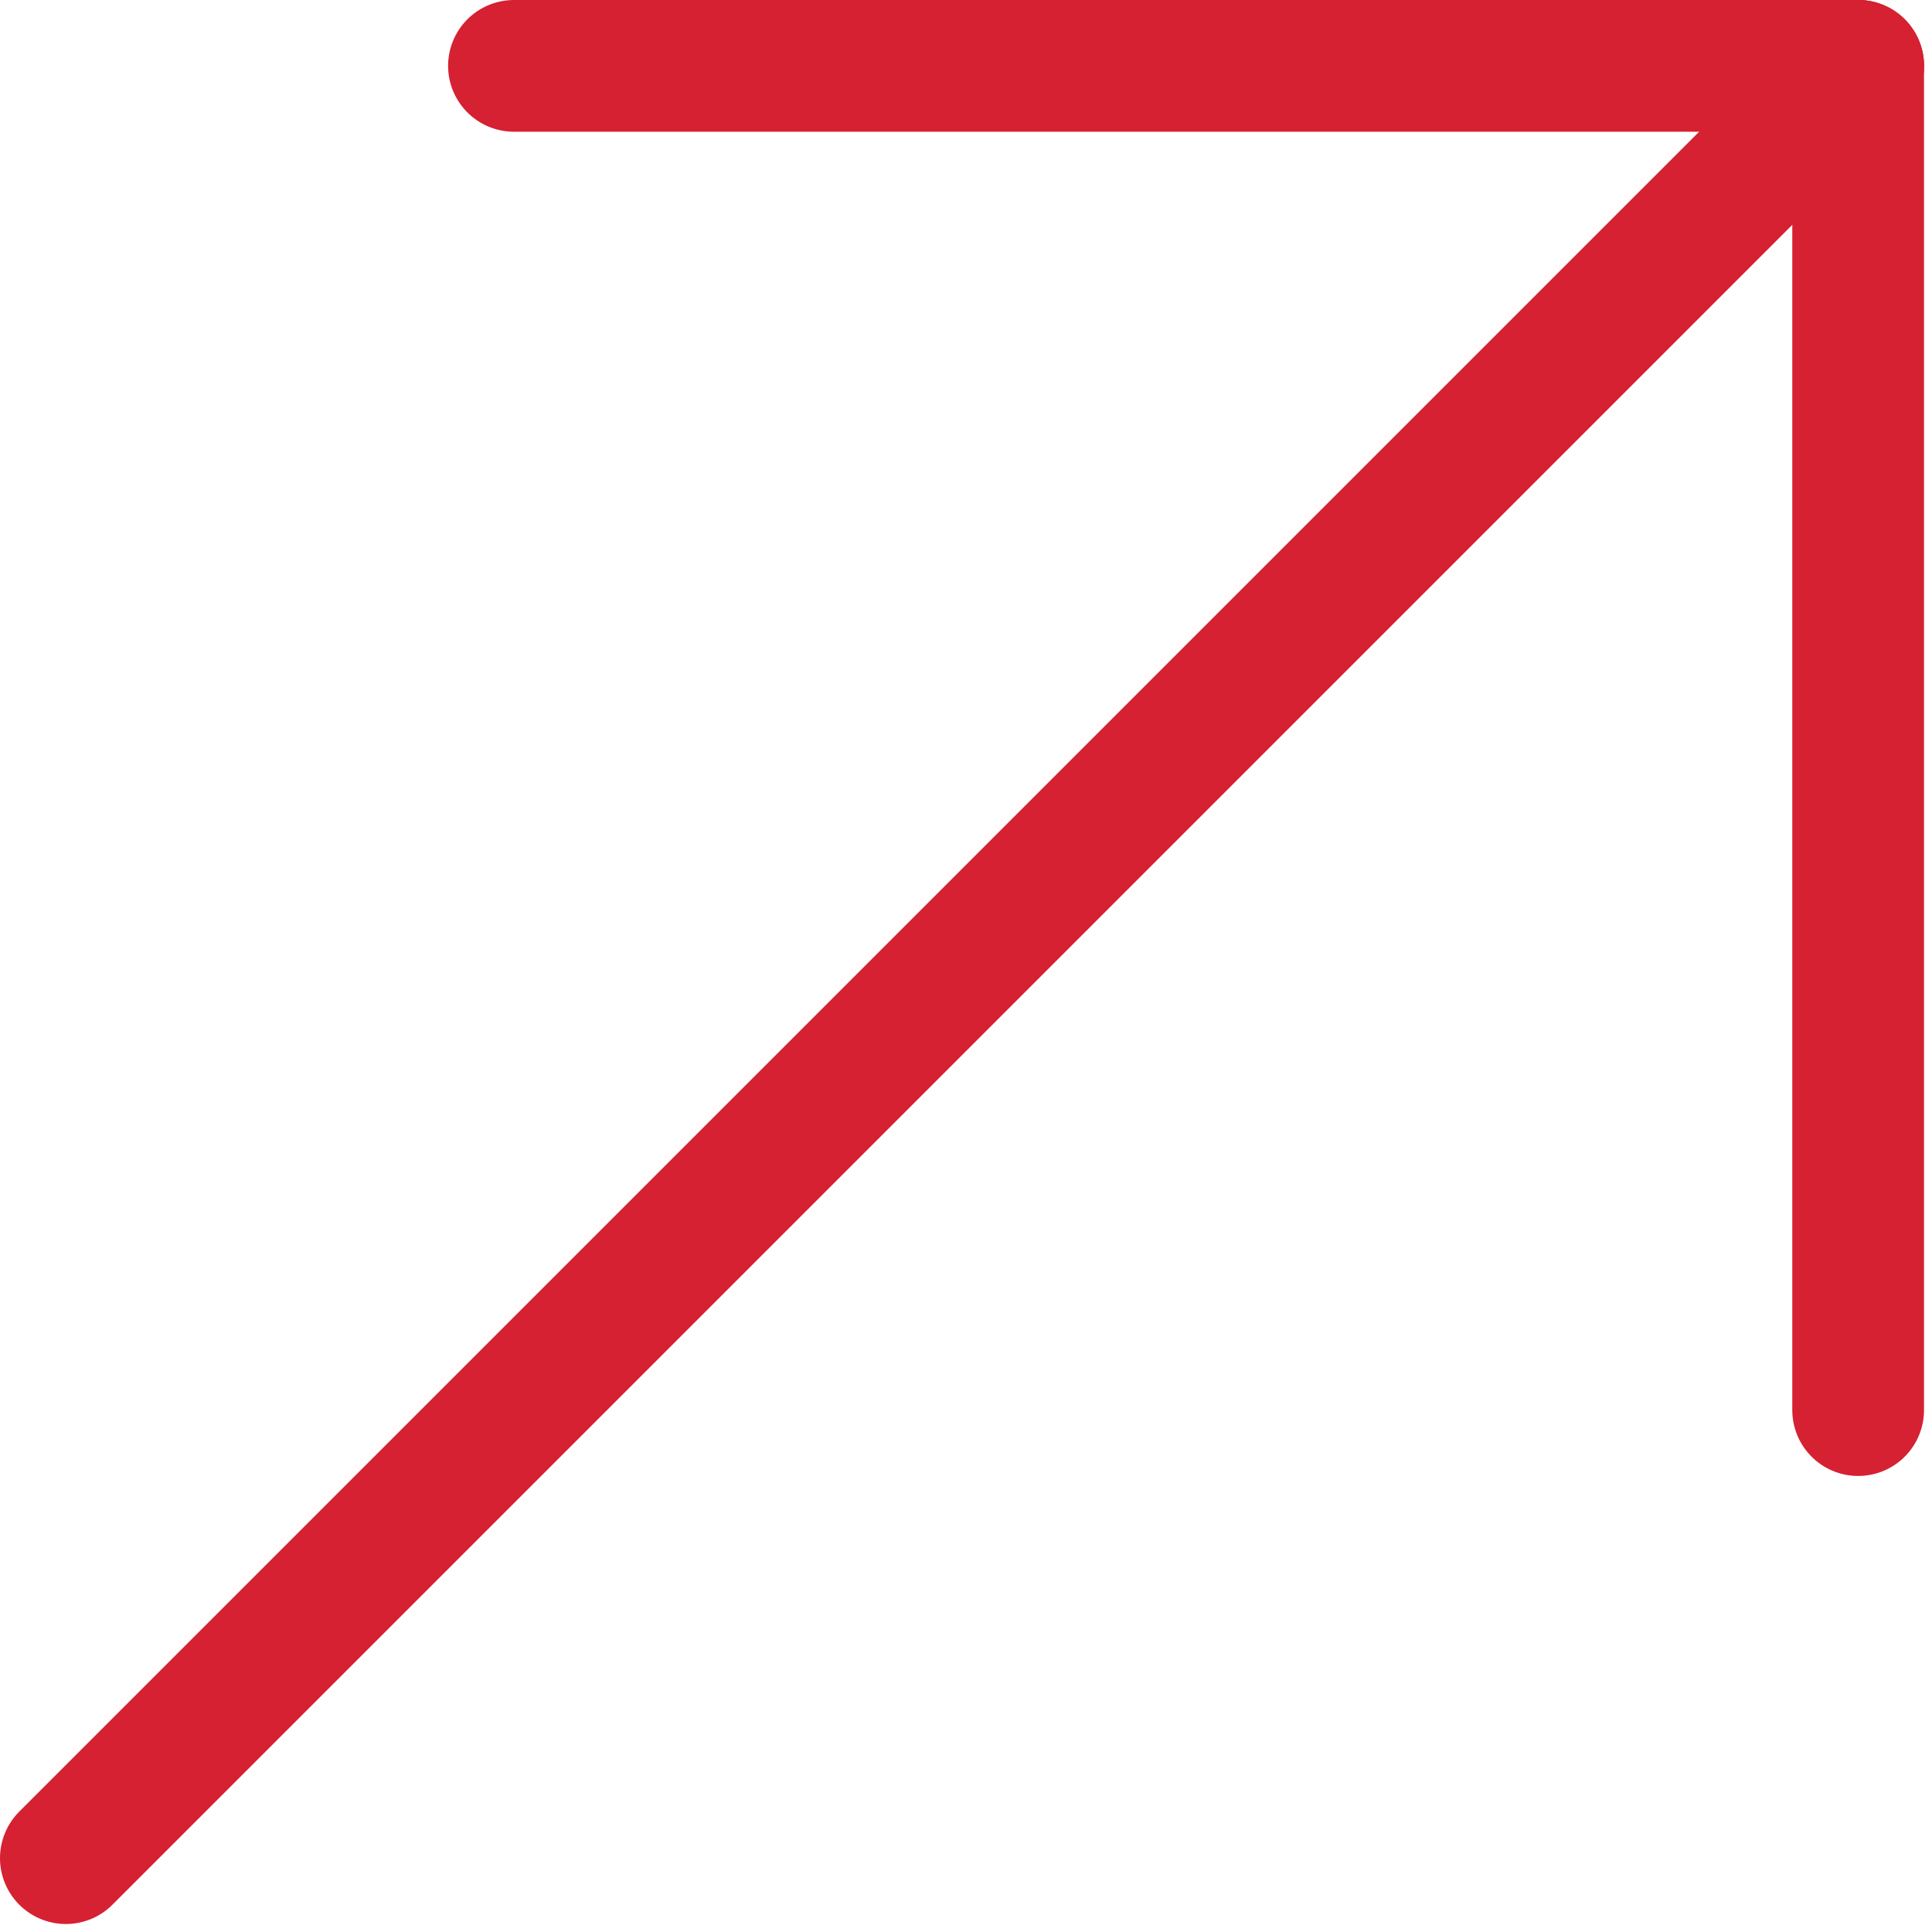
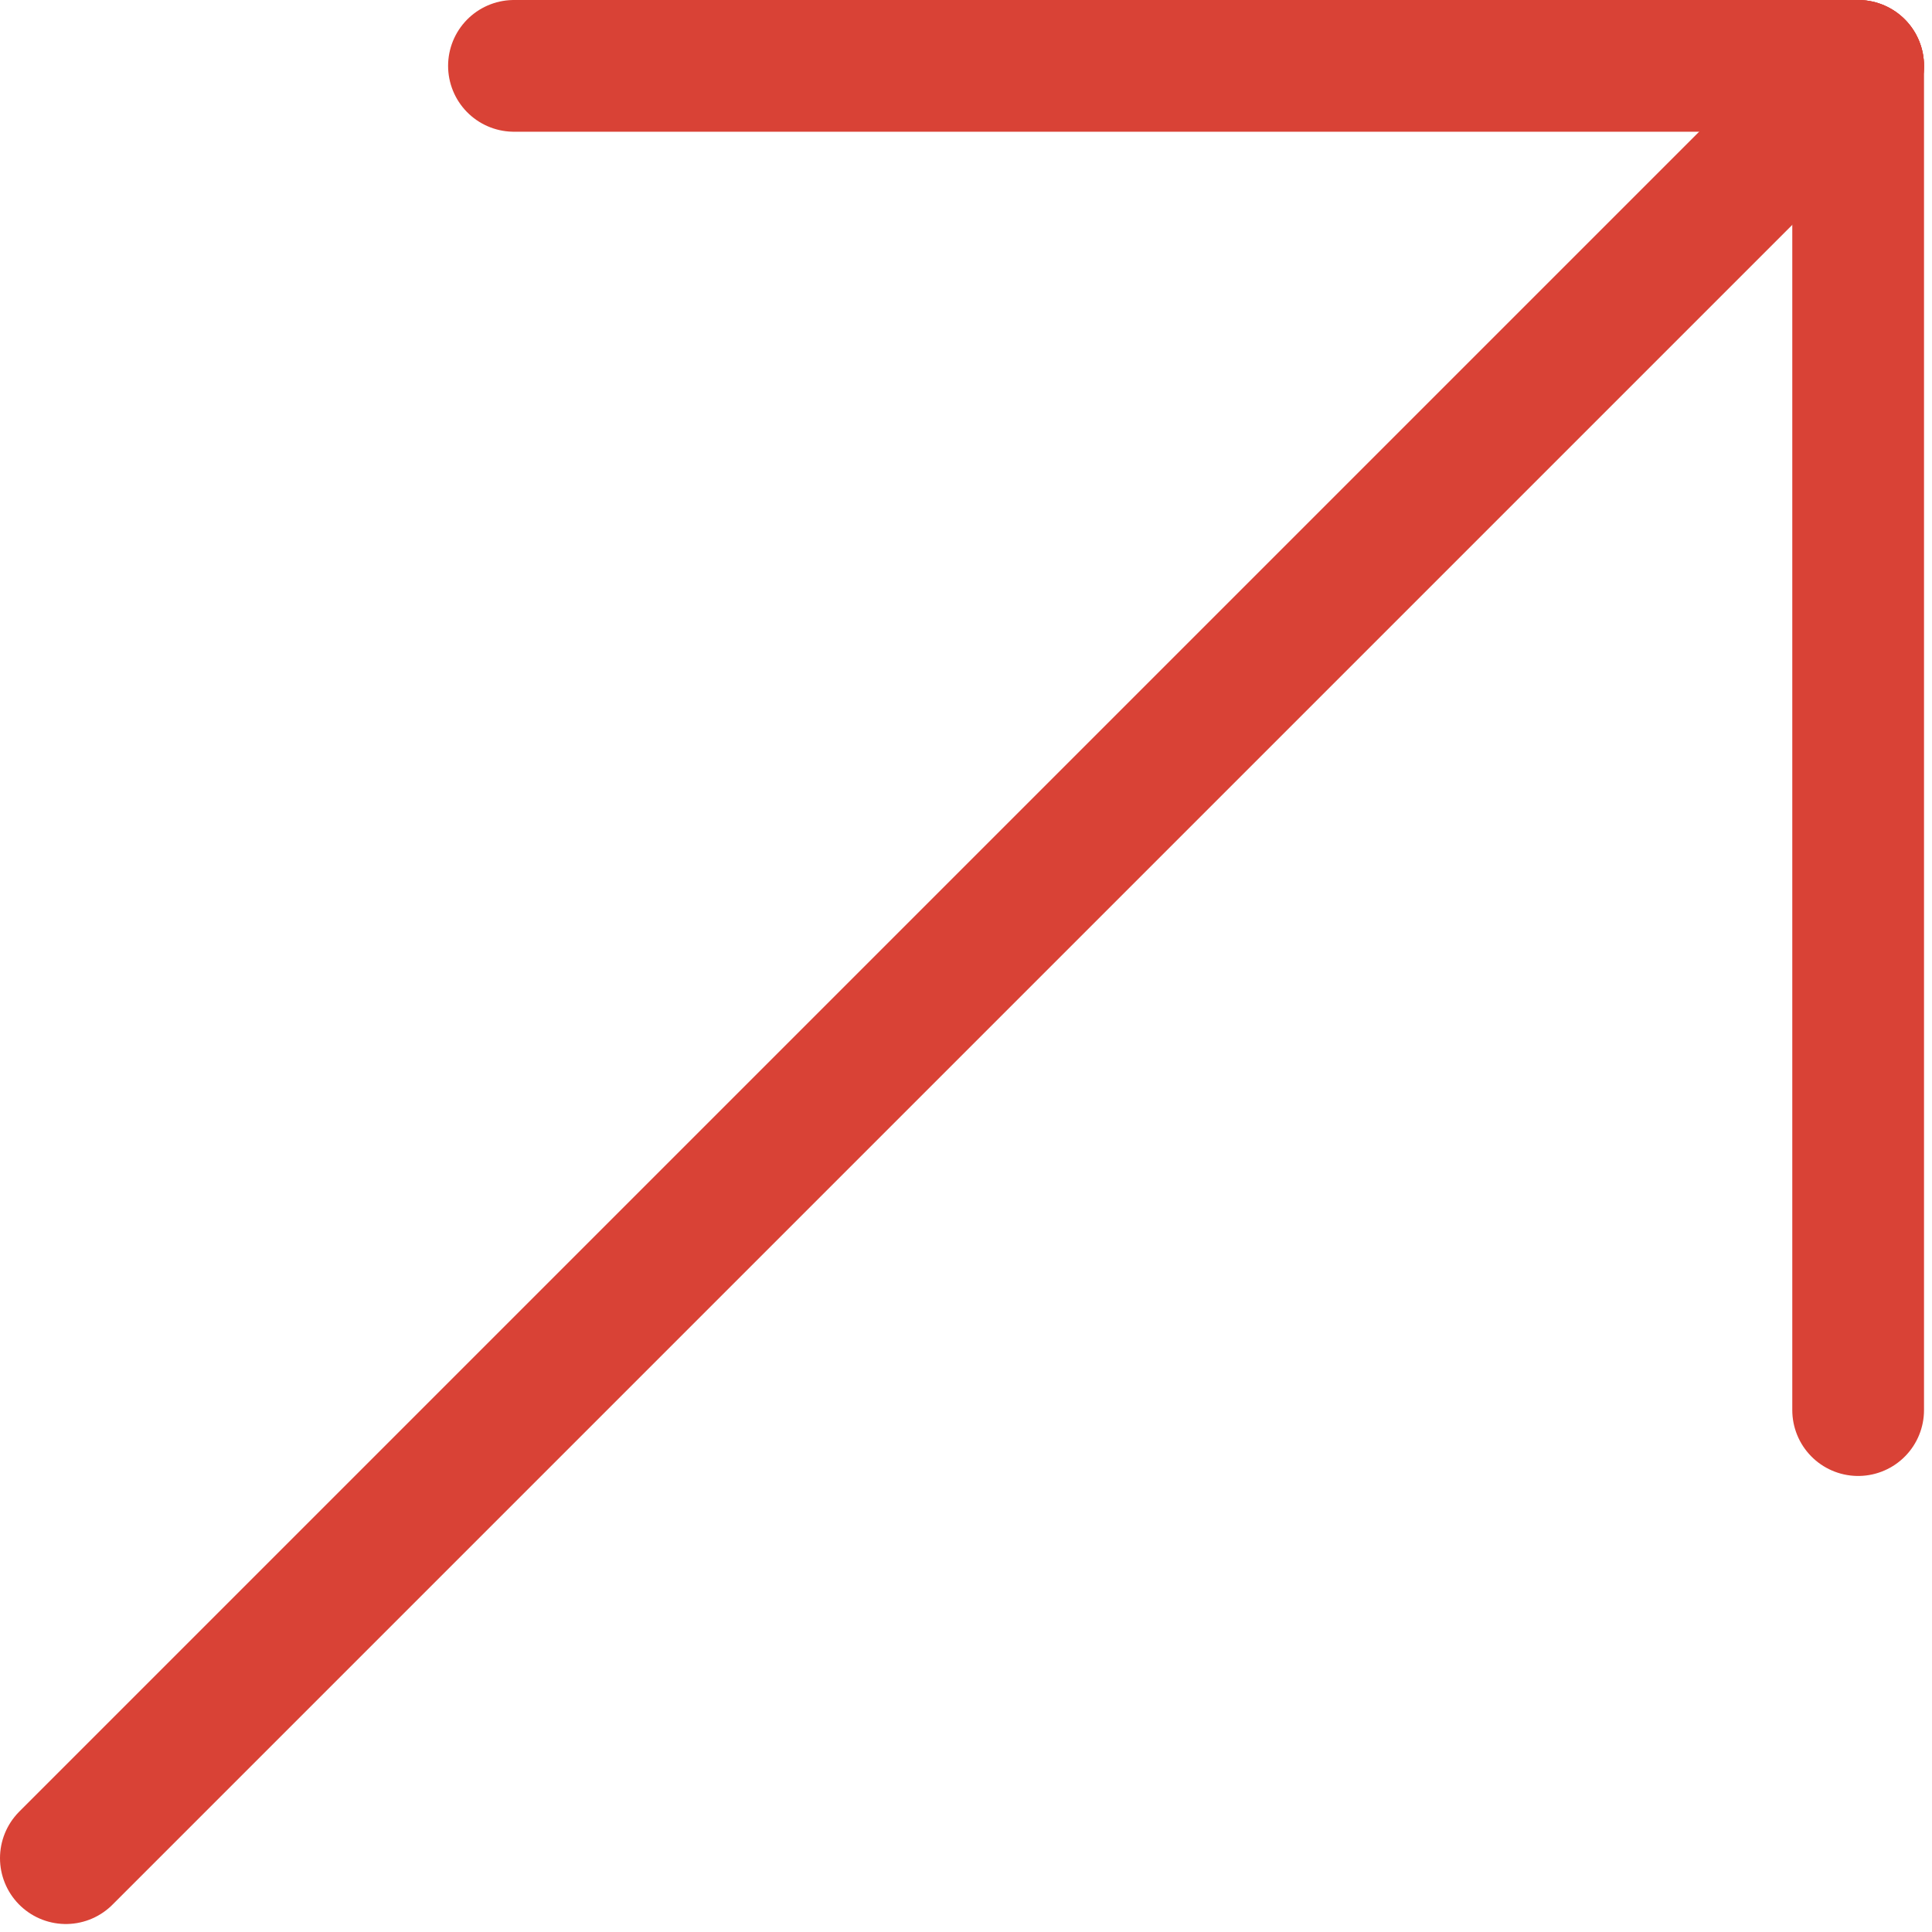
<svg xmlns="http://www.w3.org/2000/svg" width="100%" height="100%" viewBox="0 0 44 44" version="1.1" xml:space="preserve" style="fill-rule:evenodd;clip-rule:evenodd;stroke-linecap:round;stroke-linejoin:round;stroke-miterlimit:1.5;">
-   <path d="M42.318,32.114l0,-30.614" style="fill:none;stroke:#d52132;stroke-width:3px;" />
-   <path d="M42.318,1.5l-30.613,0" style="fill:none;stroke:#d52132;stroke-width:3px;" />
-   <path d="M42.318,1.5l-40.818,40.818" style="fill:none;stroke:#d52132;stroke-width:3px;" />
+   <path d="M42.318,32.114l0,-30.614" style="fill:none;stroke:#d94236;stroke-width:3px;" />
+   <path d="M42.318,1.5l-30.613,0" style="fill:none;stroke:#d94236;stroke-width:3px;" />
+   <path d="M42.318,1.5l-40.818,40.818" style="fill:none;stroke:#d94236;stroke-width:3px;" />
</svg>
